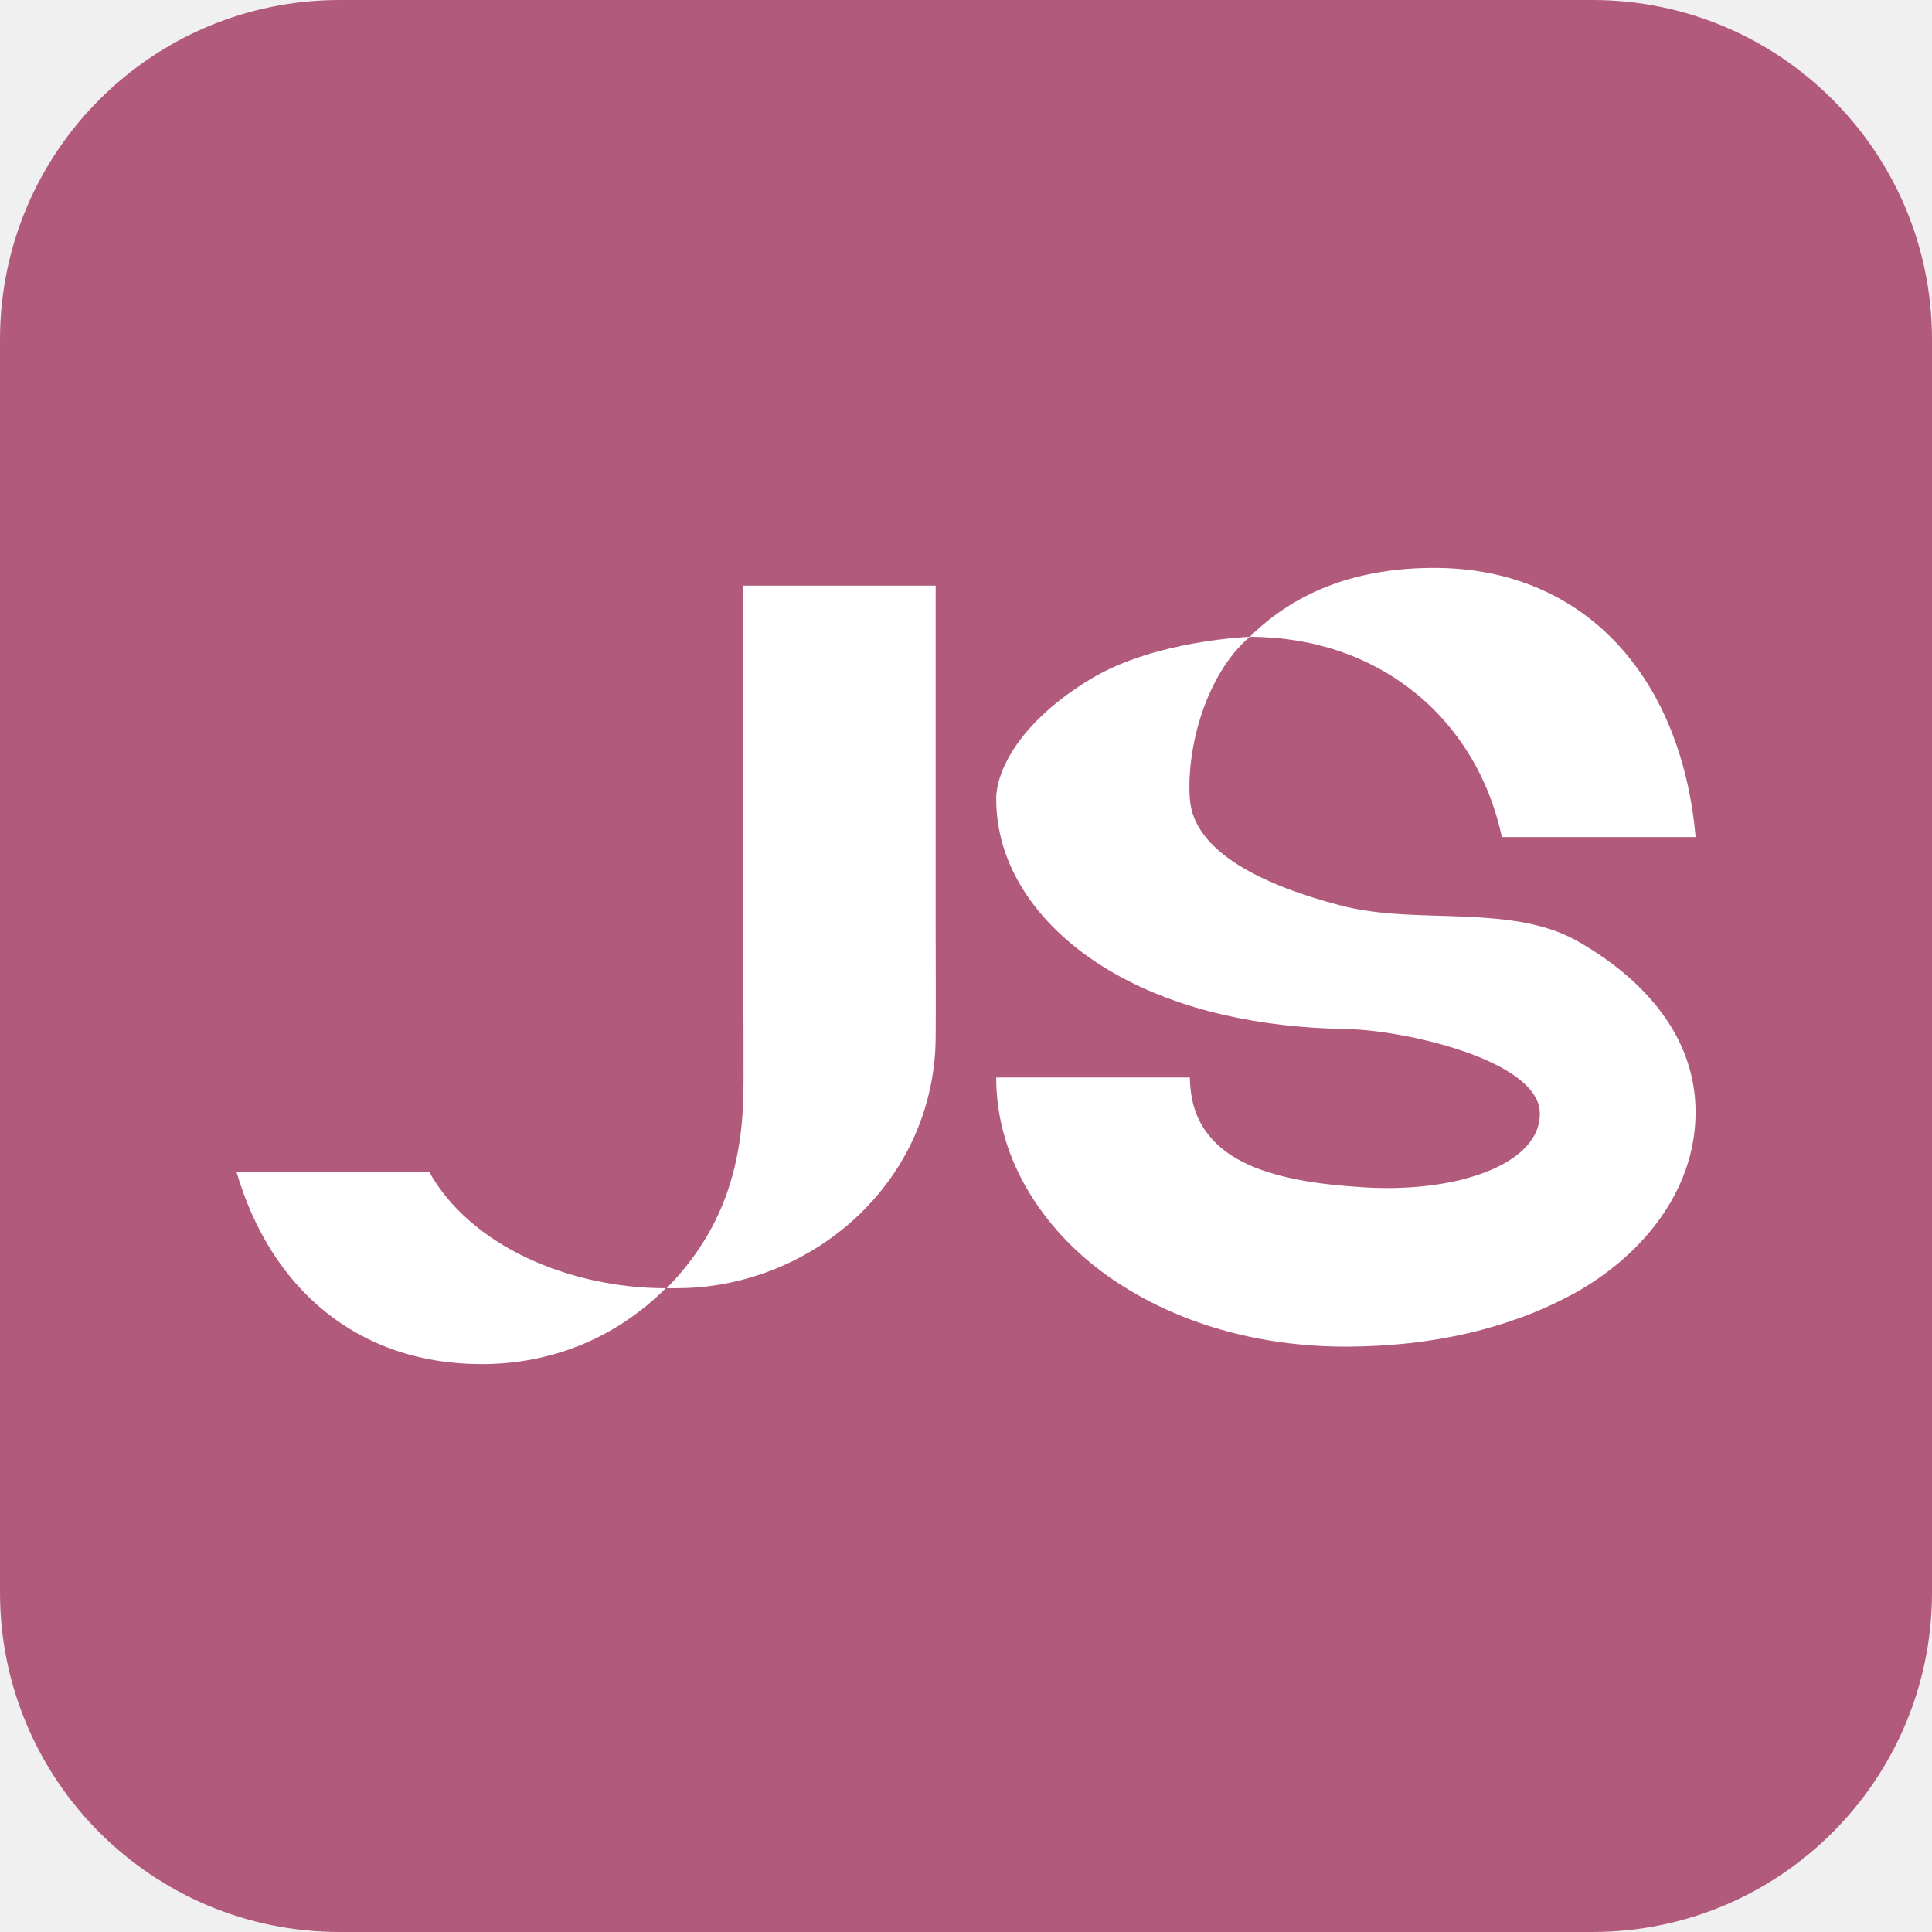
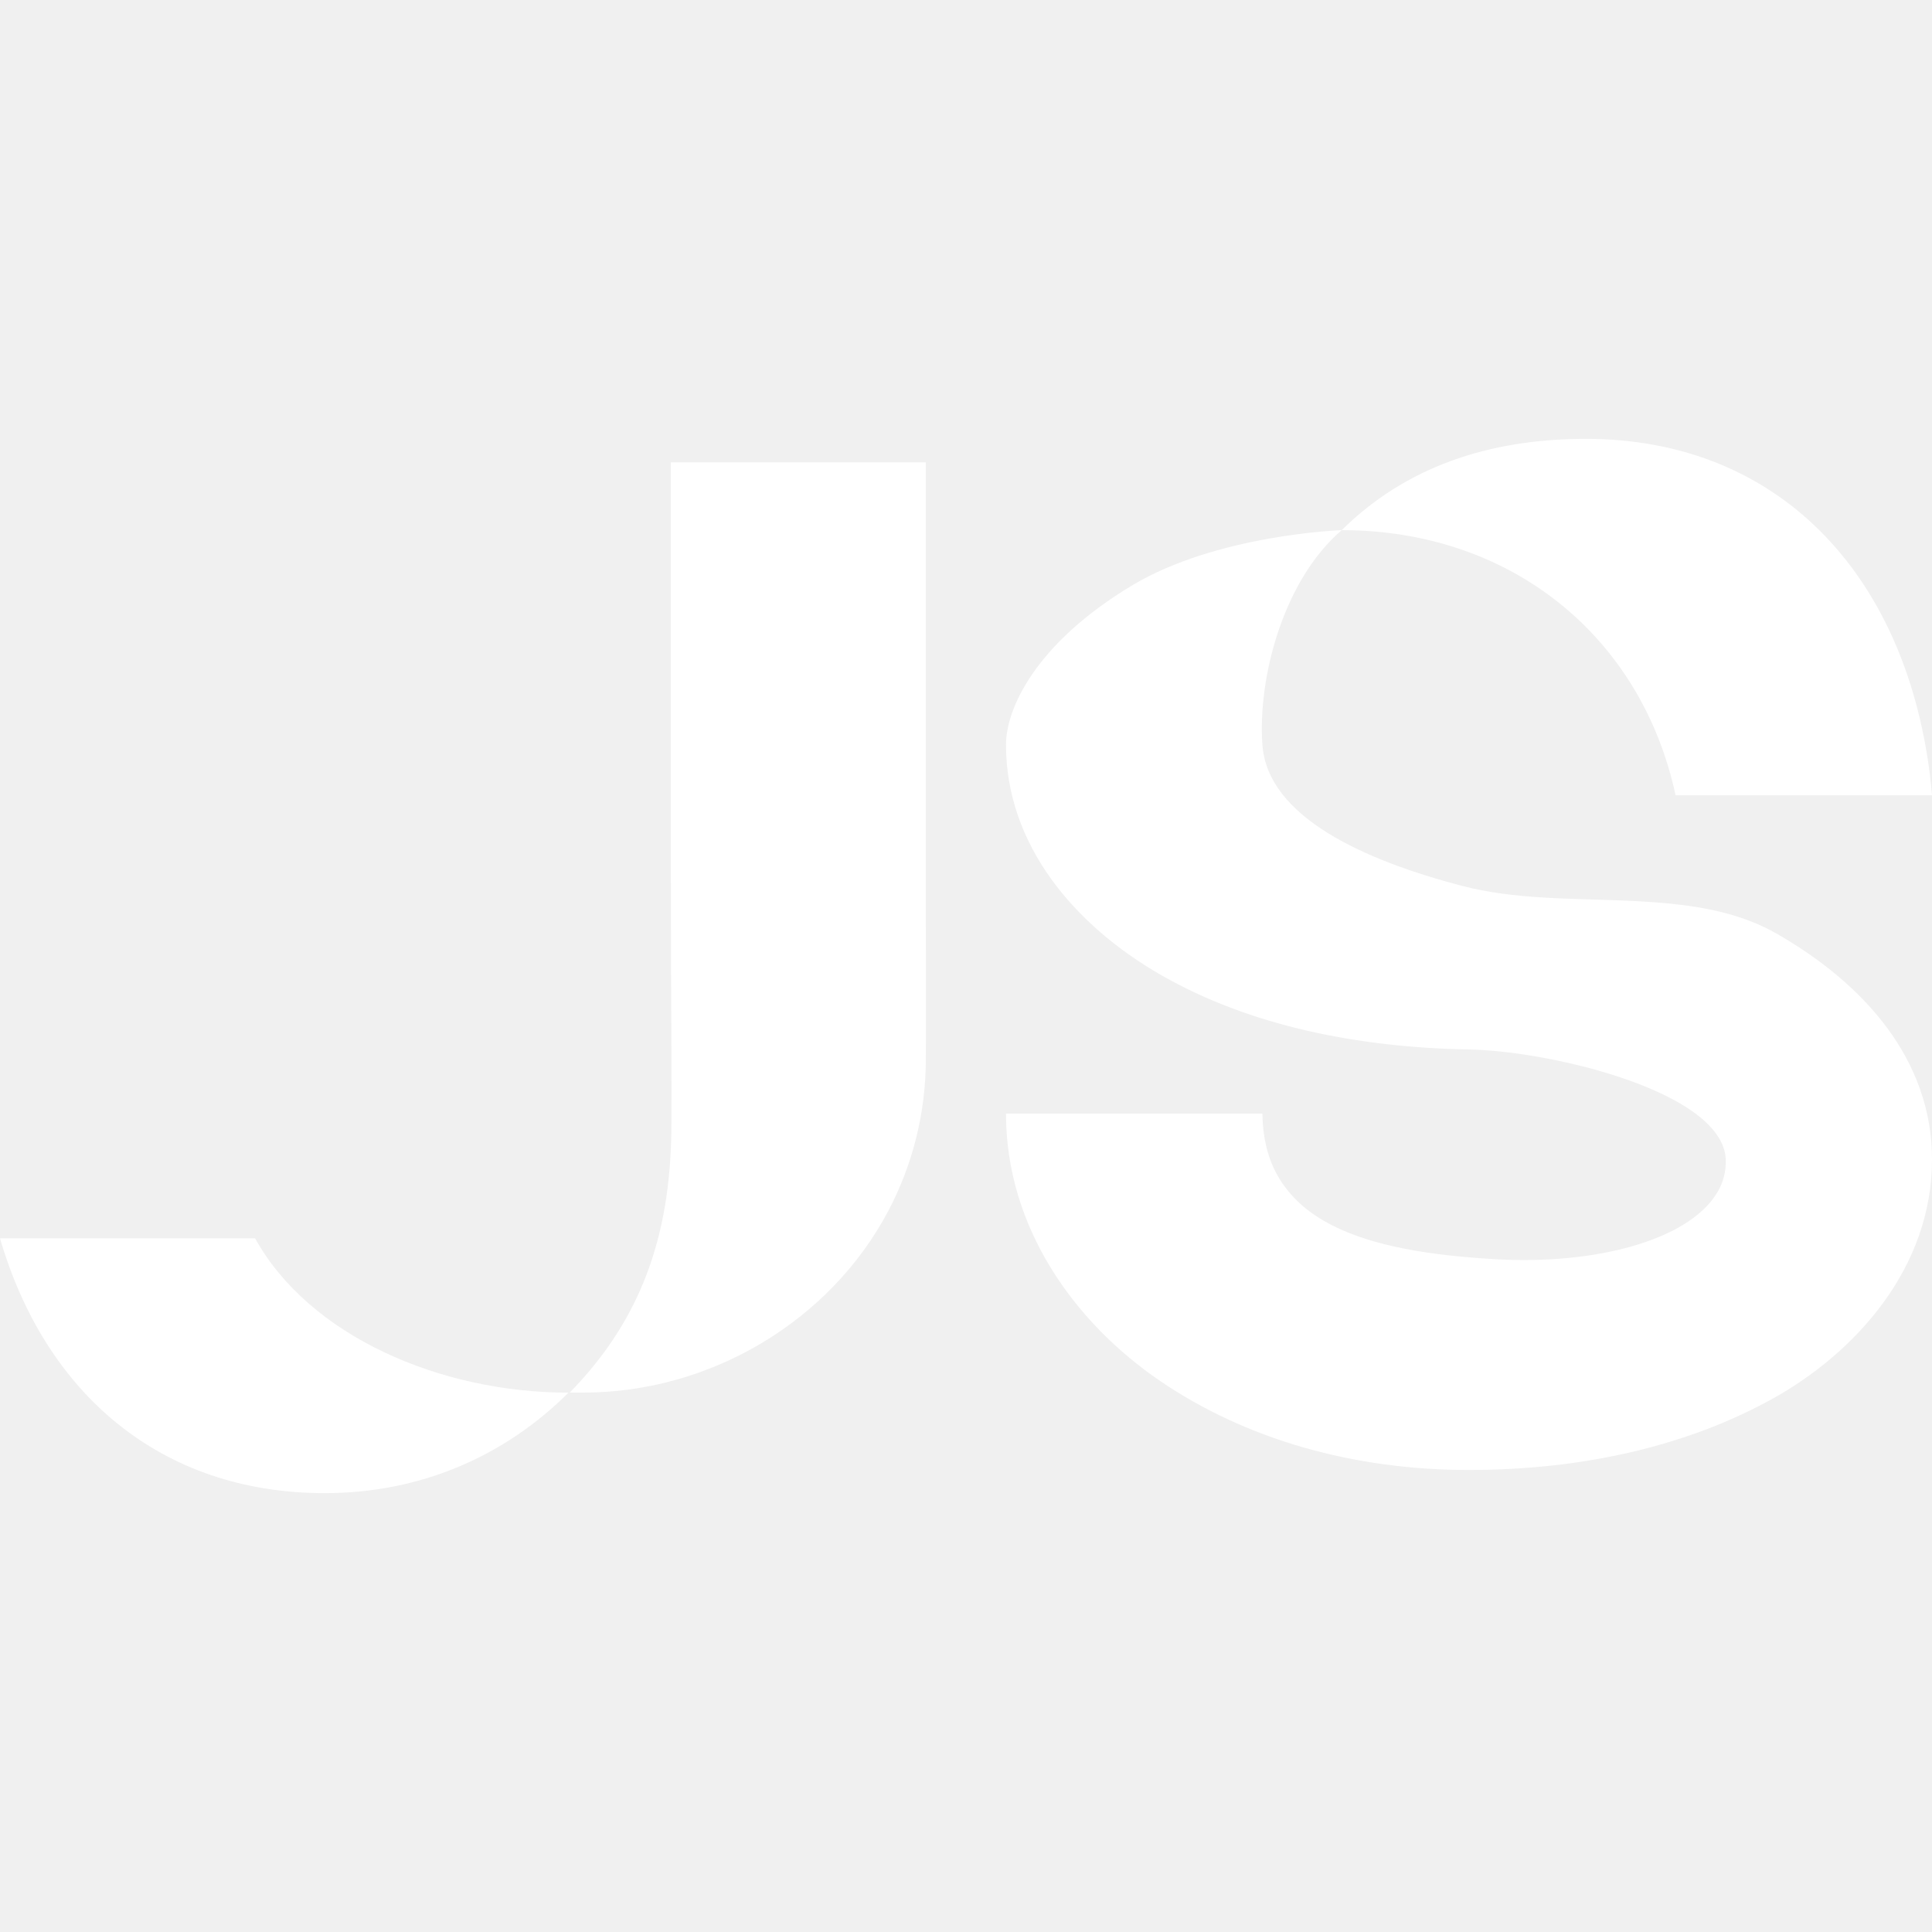
<svg xmlns="http://www.w3.org/2000/svg" width="512" height="512" viewBox="0 0 512 512">
-   <rect width="512" height="512" fill="#b25a7c" rx="90" ry="90" />
-   <path fill="#fff" d="M62.657 310.512c9.087 31.148 32.257 50.994 64.98 50.994 19.466 0 36.235-7.577 48.808-20.112-25.734 0-51.885-11.33-62.73-30.882z" />
-   <path fill="#fff" d="M247.958 274.674c.085-9.62 0-19.23 0-28.555v-90.925h-51.03v83.338c0 25.924.294 48.952 0 53.9-.893 22.145-8.566 36.997-20.246 48.952h2.697c25.449 0 49.416-14.272 61.096-36.417a64.99 64.991 0 0 0 7.483-30.302z" />
-   <path fill="#fff" d="M380.073 150.493c-19.618 0-36.198 5.736-48.875 18.271 33.9 0 59.985 21.271 66.822 53.064h51.325a129.361 129.365 0 0 0-.447-4.32c-5.127-40.207-30.481-67.015-68.825-67.015z" />
-   <path fill="#fff" d="M331.198 168.764s-24.955.855-41.971 11.072c-19.438 11.68-25.221 24.766-25.221 31.87 0 19.941 13.579 36.132 31.155 46.17 17.587 10.046 39.104 14.433 61.514 14.832 12.42.219 34.83 4.92 45.476 12.934.883.665 1.69 1.358 2.402 2.08 2.127 2.136 3.418 4.482 3.513 7.008a11.841 11.842 0 0 1-1.937 6.97c-5.82 9.154-24.015 14.187-44.44 12.972a183.44 183.44 0 0 1-9.192-.77c-11.917-1.348-22.287-4.092-29.02-9.809a23.815 23.816 0 0 1-4.339-4.872 21.584 21.585 0 0 1-2.782-6.134 26.085 26.086 0 0 1-.74-3.59 31.431 31.432 0 0 1-.286-3.95h-51.324c0 22.79 13.702 41.82 30.842 53.501 17.15 11.68 38.6 17.824 61.827 17.824a157.792 157.797 0 0 0 16.665-.892 139.019 139.023 0 0 0 15.763-2.669 121.432 121.436 0 0 0 14.68-4.415 105.707 105.71 0 0 0 13.4-6.144c16.93-9.335 32.162-26.352 32.162-48.022 0-19.99-13.58-35.193-31.156-45.24-6.6-3.76-14.11-5.317-22.059-6.049a165.53 165.536 0 0 0-8.071-.522c-10.892-.475-22.296-.2-32.913-2.991-19.276-5.052-38.8-13.694-39.825-28.223-.95-13.465 4.226-32.96 15.877-42.941z" />
+   <path fill="#fff" d="M.001 328.178c12.032 41.242 42.71 67.519 86.038 67.519 25.774 0 47.977-10.032 64.625-26.63-34.074 0-68.7-15.001-83.059-40.89z" />
+   <path fill="#fff" d="M245.352 280.726c.112-12.738 0-25.462 0-37.809v-120.39h-67.567V232.87c0 34.325.389 64.816 0 71.367-1.183 29.322-11.342 48.987-26.808 64.816h3.571c33.697 0 65.43-18.897 80.896-48.218a86.051 86.052 0 0 0 9.908-40.122z" />
+   <path fill="#fff" d="M420.28 116.302c-25.975 0-47.928 7.595-64.713 24.192 44.886 0 79.424 28.164 88.476 70.26h67.958a171.282 171.288 0 0 0-.592-5.72c-6.788-53.236-40.359-88.732-91.129-88.732z" />
+   <path fill="#fff" d="M355.567 140.494s-33.042 1.132-55.573 14.66c-25.737 15.465-33.394 32.792-33.394 42.198 0 26.403 17.98 47.841 41.251 61.132 23.287 13.302 51.777 19.11 81.449 19.639 16.445.29 46.117 6.514 60.213 17.125 1.17.88 2.238 1.798 3.18 2.754 2.817 2.828 4.526 5.935 4.652 9.28a15.678 15.68 0 0 1-2.565 9.228c-7.706 12.12-31.797 18.784-58.841 17.176a242.886 242.886 0 0 1-12.171-1.02c-15.779-1.785-29.51-5.418-38.424-12.988a31.533 31.534 0 0 1-5.746-6.45 28.579 28.58 0 0 1-3.683-8.122 34.538 34.54 0 0 1-.98-4.754 41.617 41.618 0 0 1-.379-5.23H266.6c0 30.176 18.142 55.373 40.837 70.84 22.708 15.464 51.109 23.6 81.863 23.6a208.927 208.933 0 0 0 22.065-1.182 184.07 184.075 0 0 0 20.872-3.534A160.784 160.79 0 0 0 451.674 379a139.963 139.967 0 0 0 17.742-8.135c22.417-12.36 42.585-34.891 42.585-63.584 0-26.468-17.98-46.598-41.253-59.9-8.738-4.979-18.682-7.04-29.207-8.01a219.172 219.18 0 0 0-10.687-.69c-14.421-.63-29.521-.266-43.579-3.961-25.522-6.69-51.373-18.132-52.73-37.37-1.258-17.828 5.595-43.64 21.022-56.856z" />
</svg>
